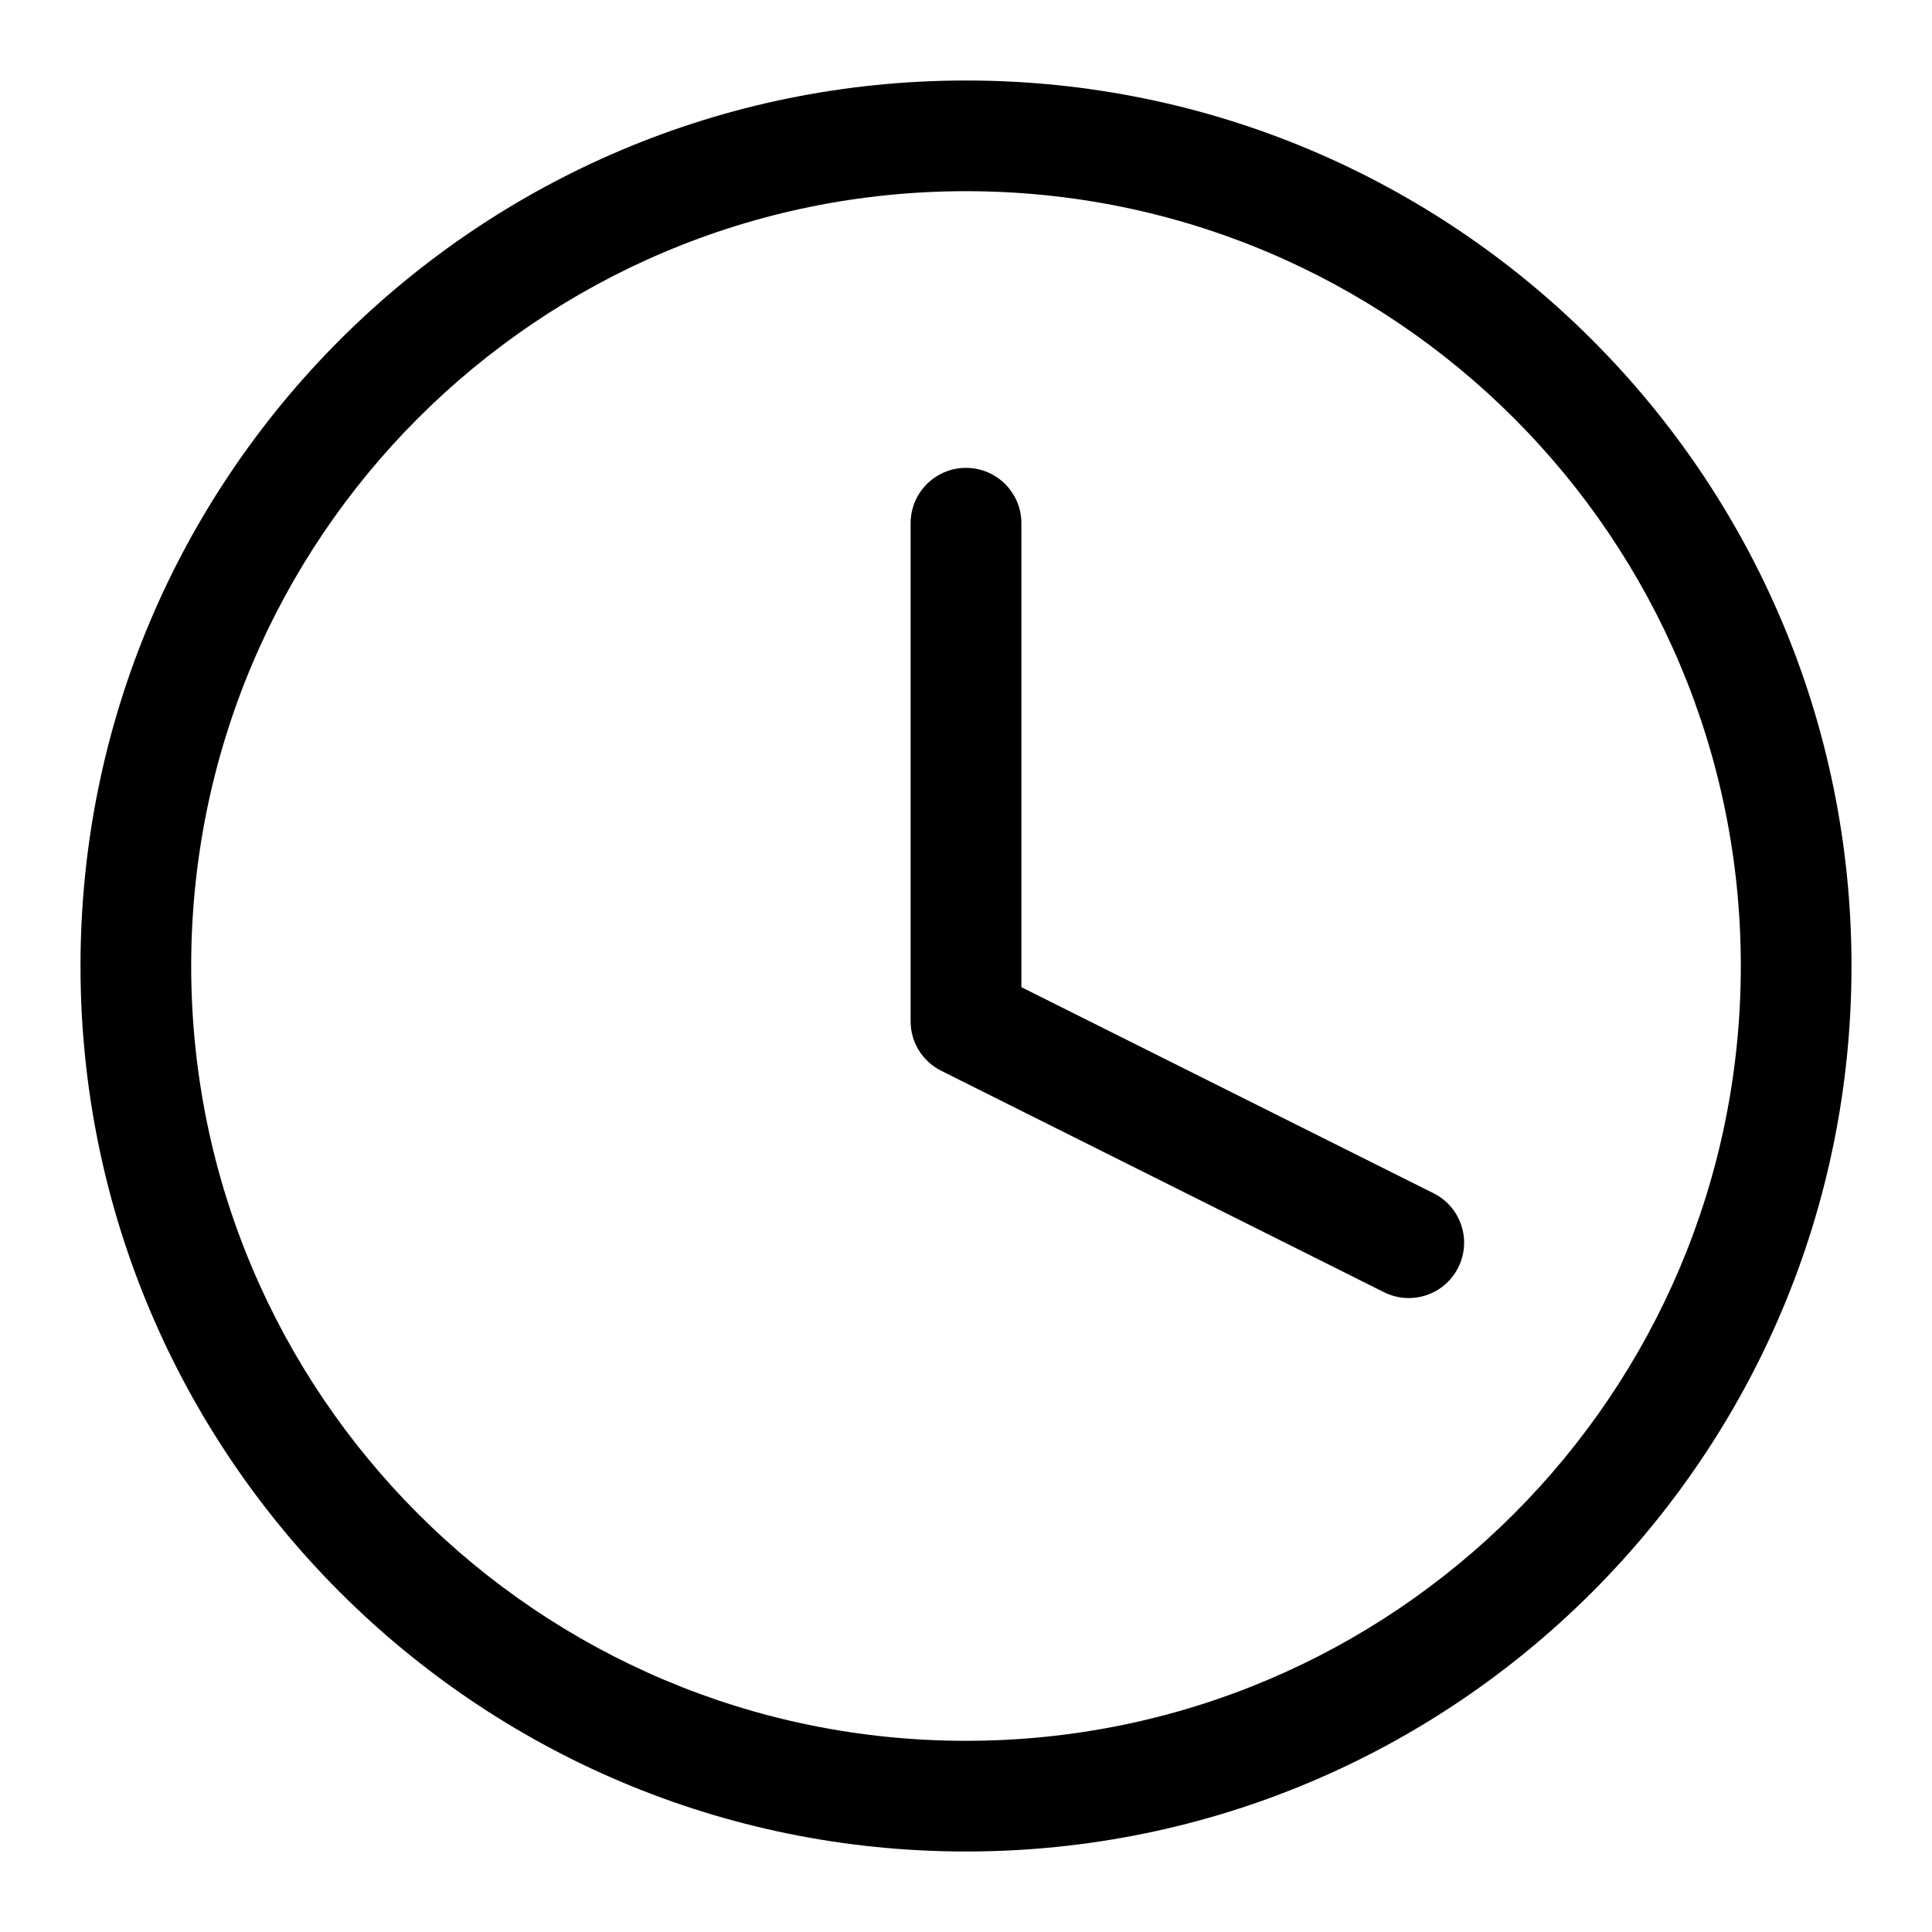
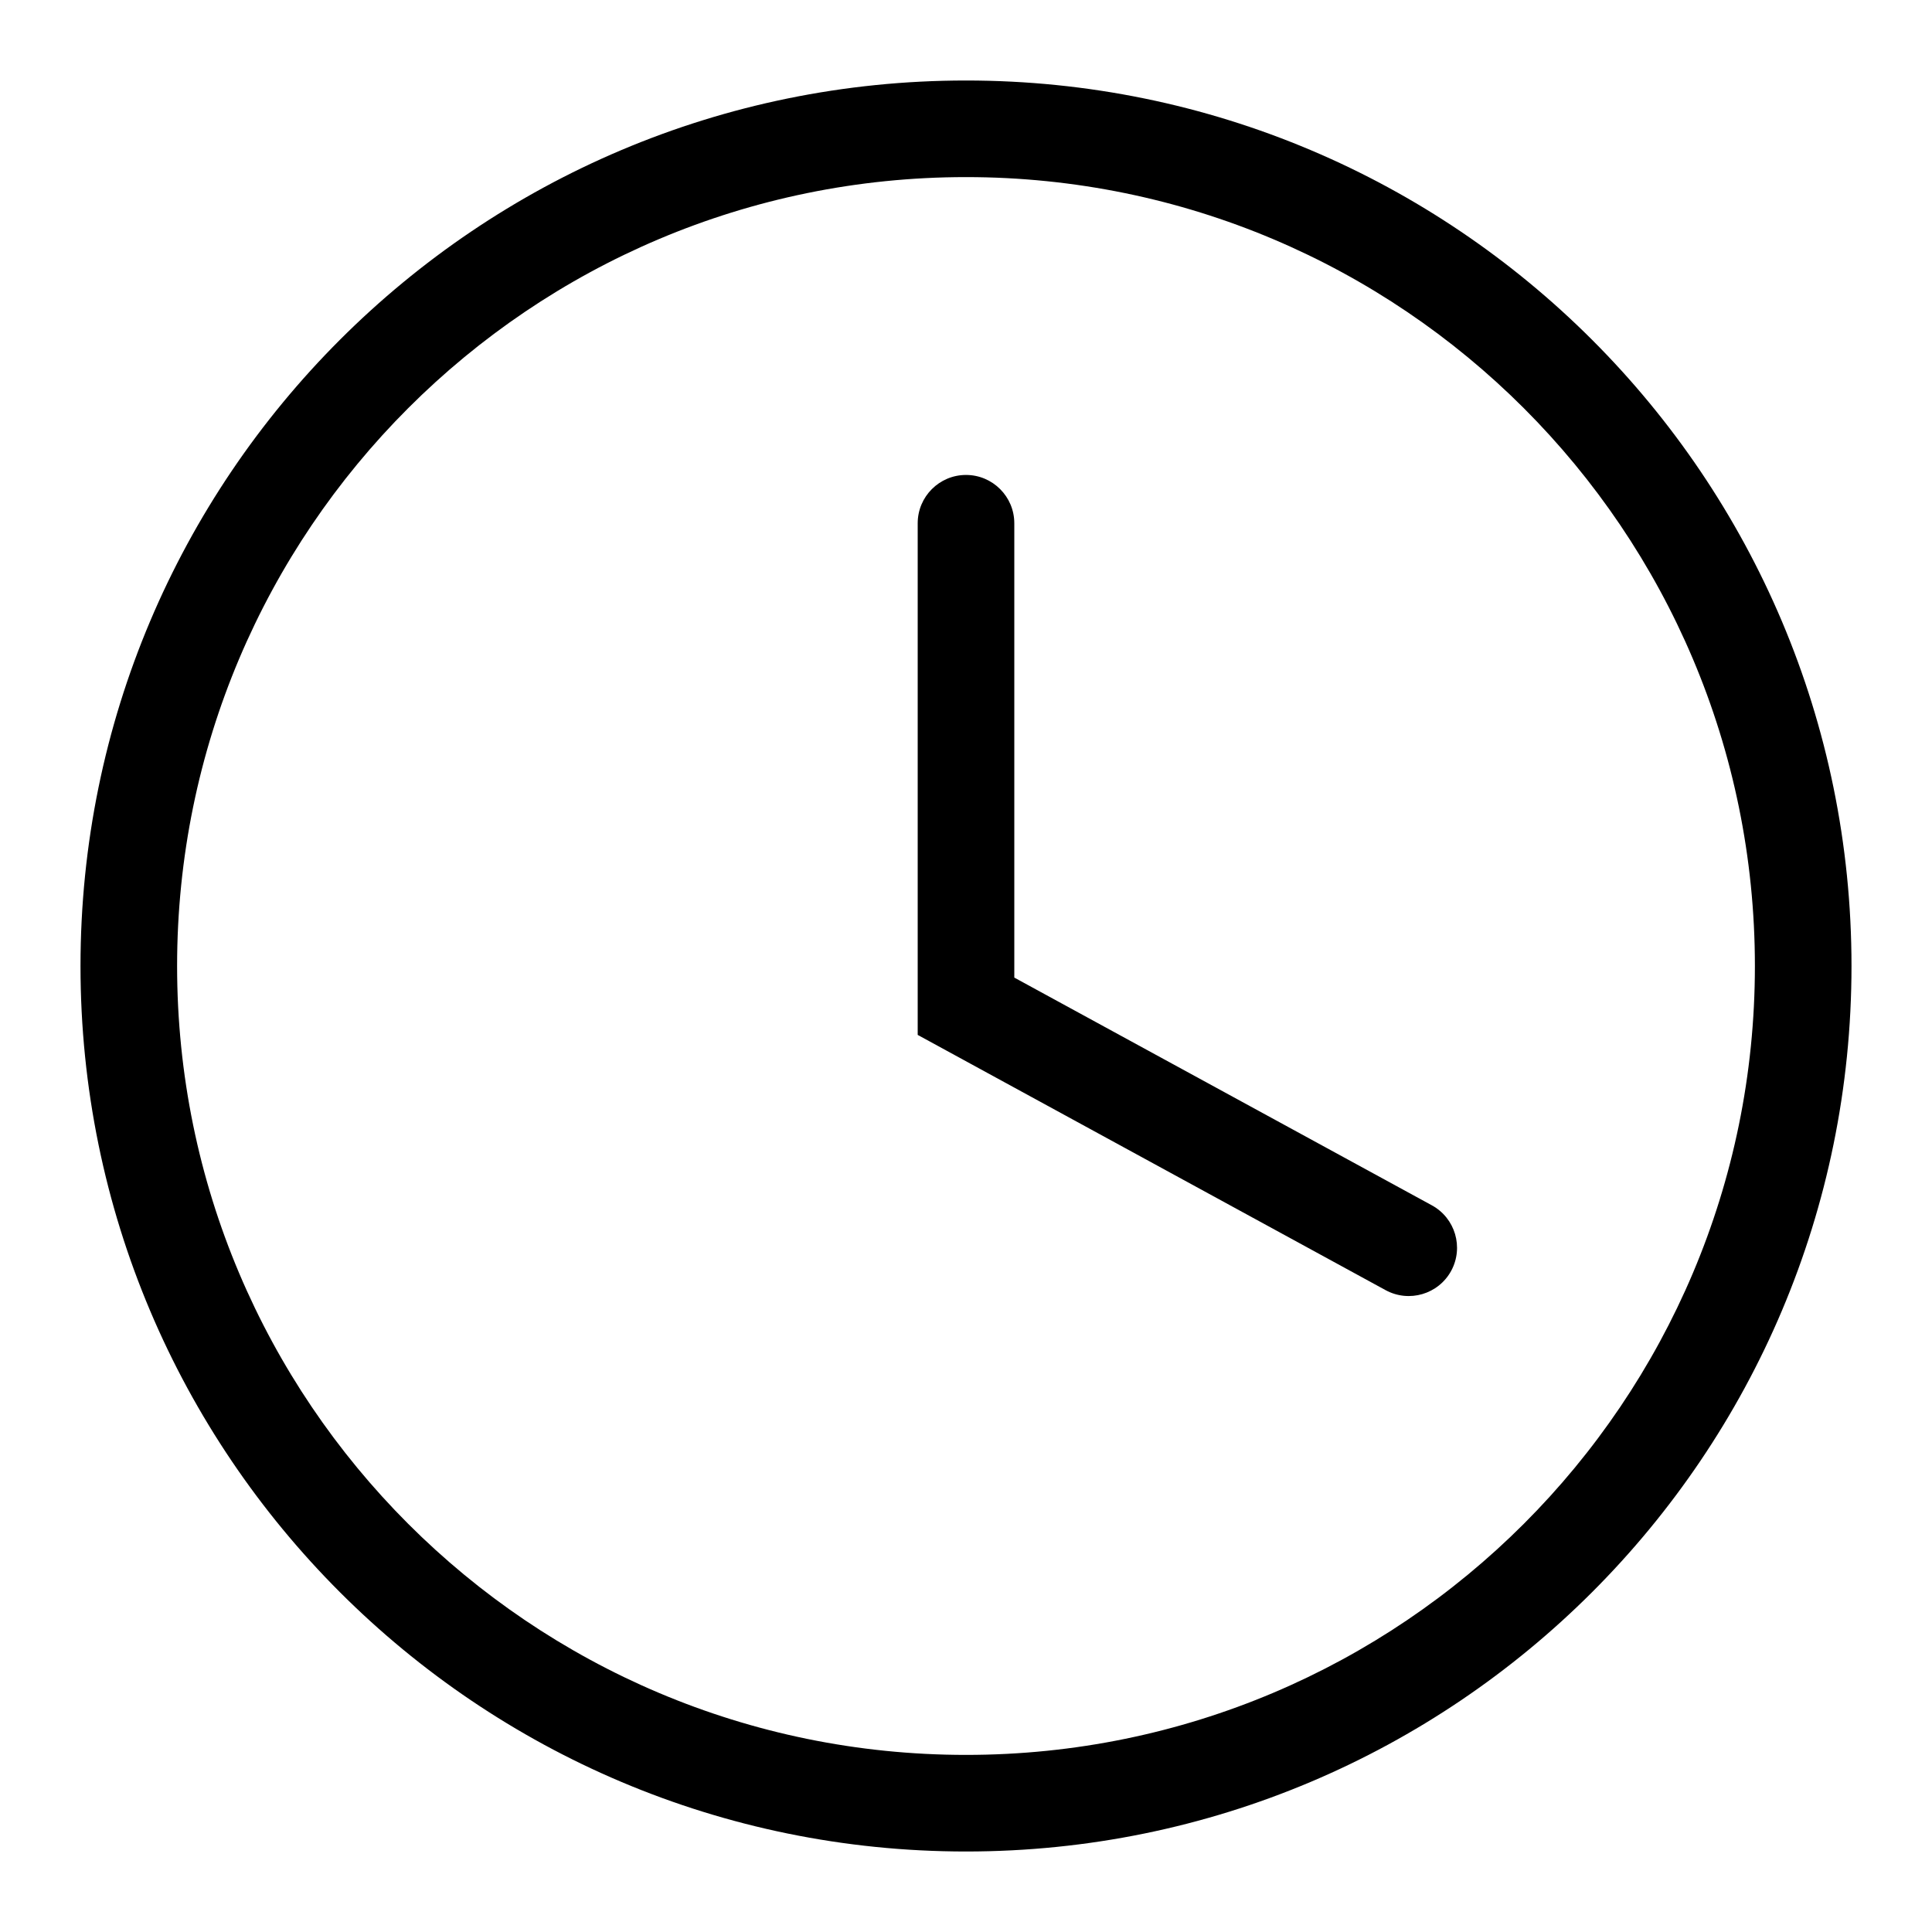
<svg xmlns="http://www.w3.org/2000/svg" width="24" height="24" viewBox="0 0 24 24" fill="none" data-karrot-ui-icon="true">
-   <path d="M12.688 6.5C12.688 6.12 12.38 5.812 12 5.812C11.62 5.812 11.312 6.12 11.312 6.5V12.688C11.312 12.948 11.46 13.186 11.693 13.302L17.192 16.052C17.532 16.222 17.945 16.085 18.115 15.745C18.285 15.405 18.147 14.992 17.808 14.823L12.688 12.263V6.5Z" fill="currentColor" />
-   <path fill-rule="evenodd" clip-rule="evenodd" d="M12 1C5.925 1 1 5.925 1 12C1 18.075 5.925 23 12 23C18.075 23 23 18.075 23 12C23 5.925 18.075 1 12 1ZM2.375 12C2.375 6.684 6.684 2.375 12 2.375C17.316 2.375 21.625 6.684 21.625 12C21.625 17.316 17.316 21.625 12 21.625C6.684 21.625 2.375 17.316 2.375 12Z" fill="currentColor" />
+   <path fill-rule="evenodd" clip-rule="evenodd" d="M12 21.8C17.412 21.8 21.8 17.412 21.8 12C21.8 6.588 17.412 2.2 12 2.2C6.588 2.2 2.2 6.588 2.2 12C2.2 17.412 6.588 21.8 12 21.8ZM12 23C18.075 23 23 18.075 23 12C23 5.925 18.075 1 12 1C5.925 1 1 5.925 1 12C1 18.075 5.925 23 12 23Z" fill="currentColor" />
+   <path fill-rule="evenodd" clip-rule="evenodd" d="M12 5.9C12.331 5.9 12.6 6.169 12.6 6.5V12.144L17.787 14.973C18.078 15.132 18.185 15.496 18.027 15.787C17.868 16.078 17.504 16.185 17.213 16.027L11.4 12.856V6.5C11.4 6.169 11.669 5.9 12 5.9Z" fill="currentColor" />
</svg>
